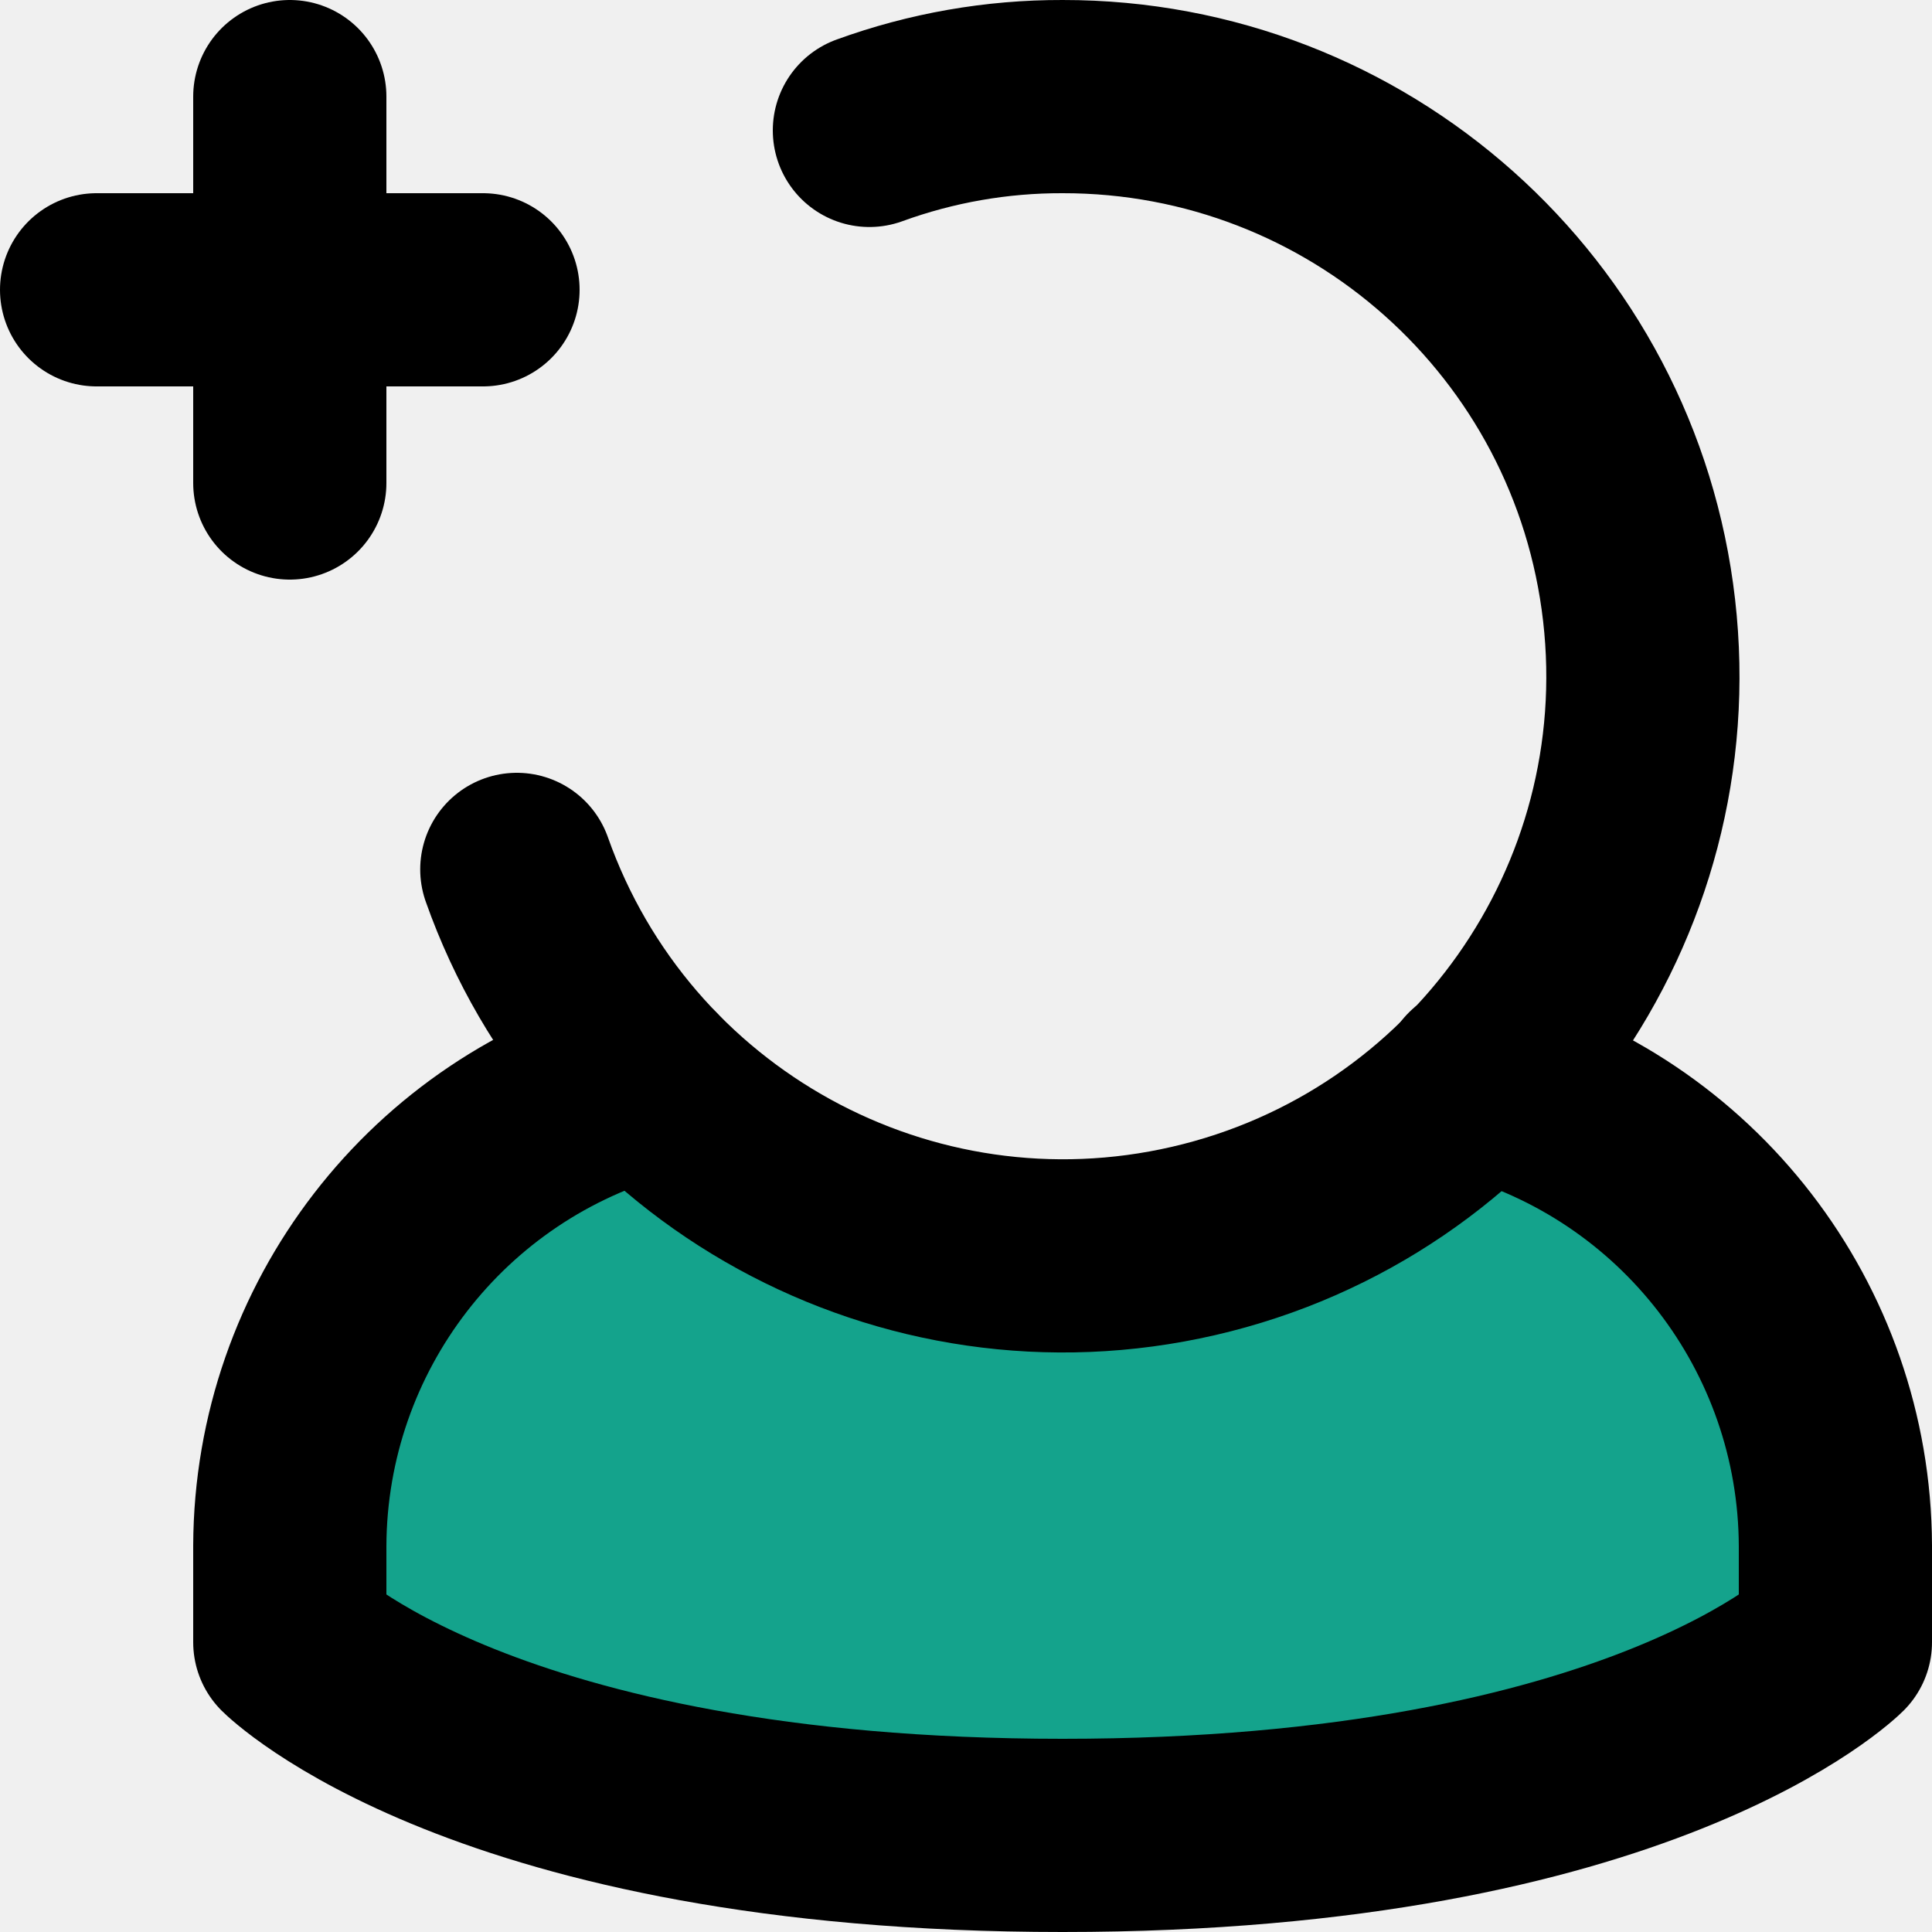
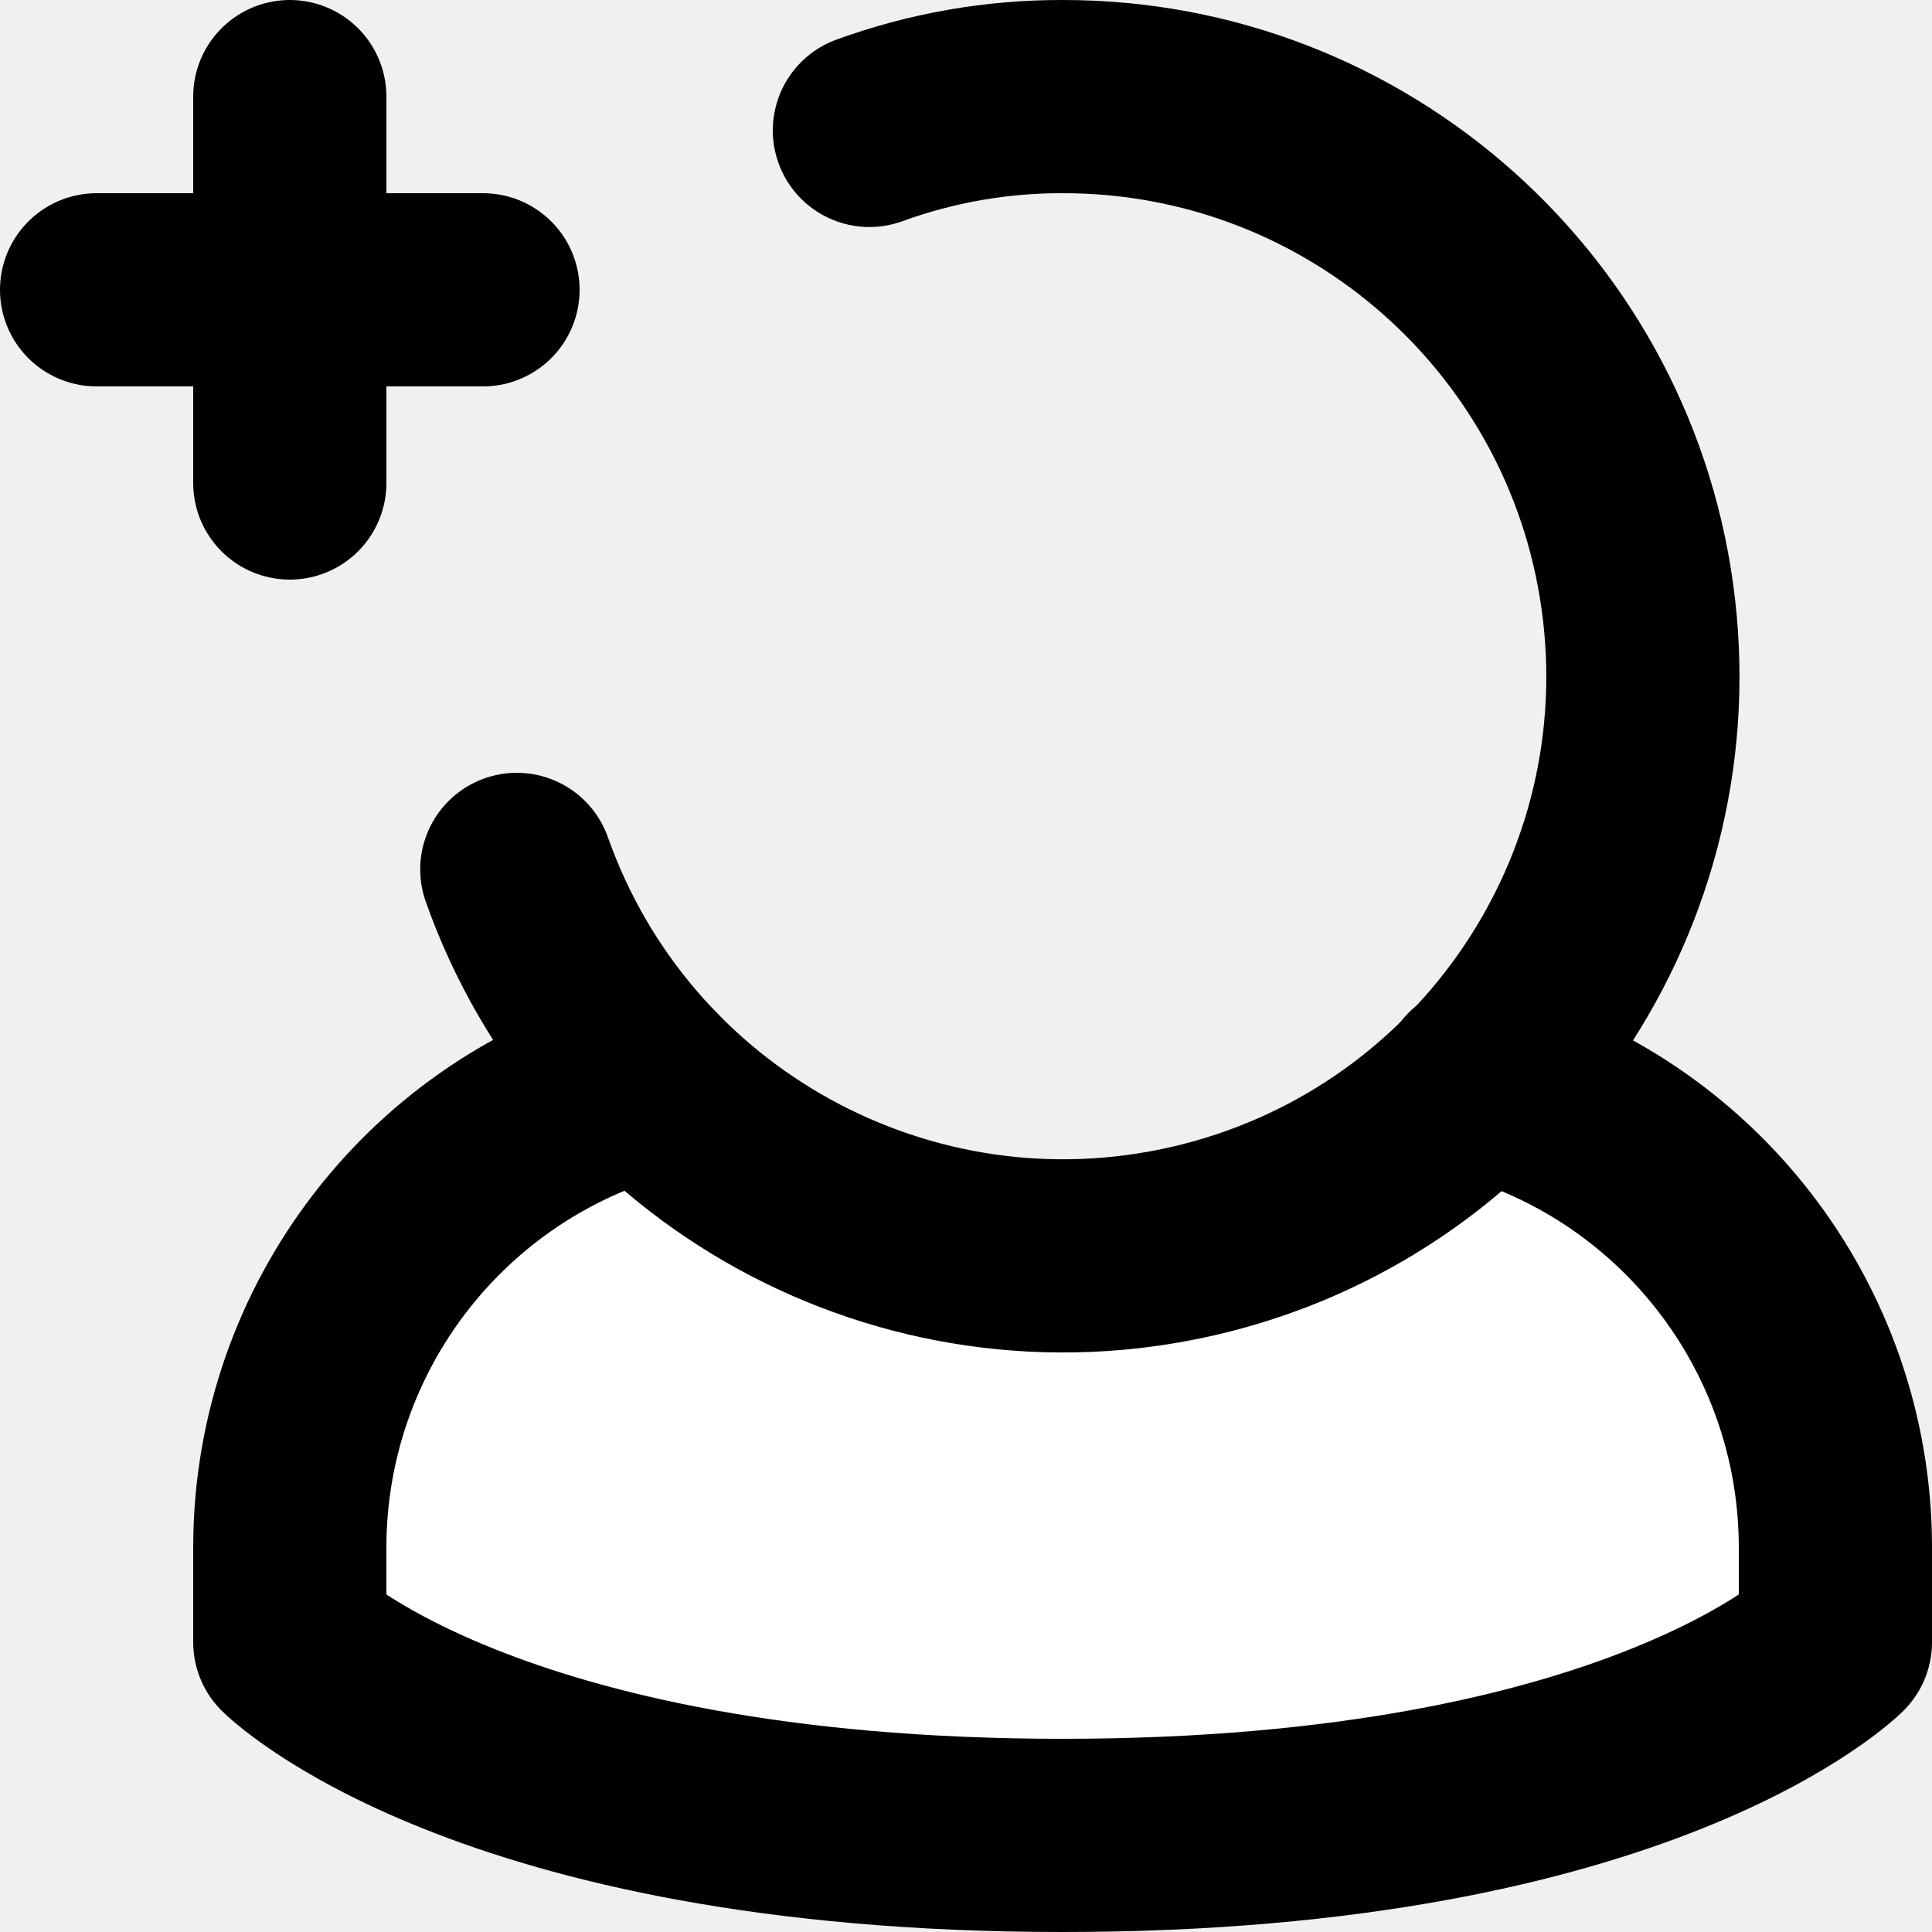
- <svg xmlns="http://www.w3.org/2000/svg" width="220px" height="220px" viewBox="0 0 20 20" fill="#000000">
+ <svg xmlns="http://www.w3.org/2000/svg" viewBox="0 0 20 20" fill="#000000">
  <g id="SVGRepo_bgCarrier" stroke-width="0" />
  <g id="SVGRepo_tracerCarrier" stroke-linecap="round" stroke-linejoin="round" />
  <g id="SVGRepo_iconCarrier">
    <g id="add-user-left-7" transform="translate(-2 -2)">
-       <path id="secondary" fill="#14a38c" d="M17.29,13.19a6,6,0,0,1-8.58,0A5,5,0,0,0,5,18v1s2,2,8,2,8-2,8-2V18a5,5,0,0,0-3.71-4.81Z" />
+       <path id="secondary" fill="#ffffff" d="M17.29,13.19a6,6,0,0,1-8.58,0A5,5,0,0,0,5,18v1s2,2,8,2,8-2,8-2V18a5,5,0,0,0-3.71-4.81Z" />
      <path id="primary" d="M7,5H3M5,3V7" fill="none" stroke="#000000" stroke-linecap="round" stroke-linejoin="round" stroke-width="2" />
      <path id="primary-2" data-name="primary" d="M7.35,11A6,6,0,1,0,13,3a5.8,5.8,0,0,0-2,.35" fill="none" stroke="#000000" stroke-linecap="round" stroke-linejoin="round" stroke-width="2" />
      <path id="primary-3" data-name="primary" d="M17.29,13.19A5,5,0,0,1,21,18v1s-2,2-8,2-8-2-8-2V18a5,5,0,0,1,3.71-4.81" fill="none" stroke="#000000" stroke-linecap="round" stroke-linejoin="round" stroke-width="2" />
    </g>
  </g>
</svg>
